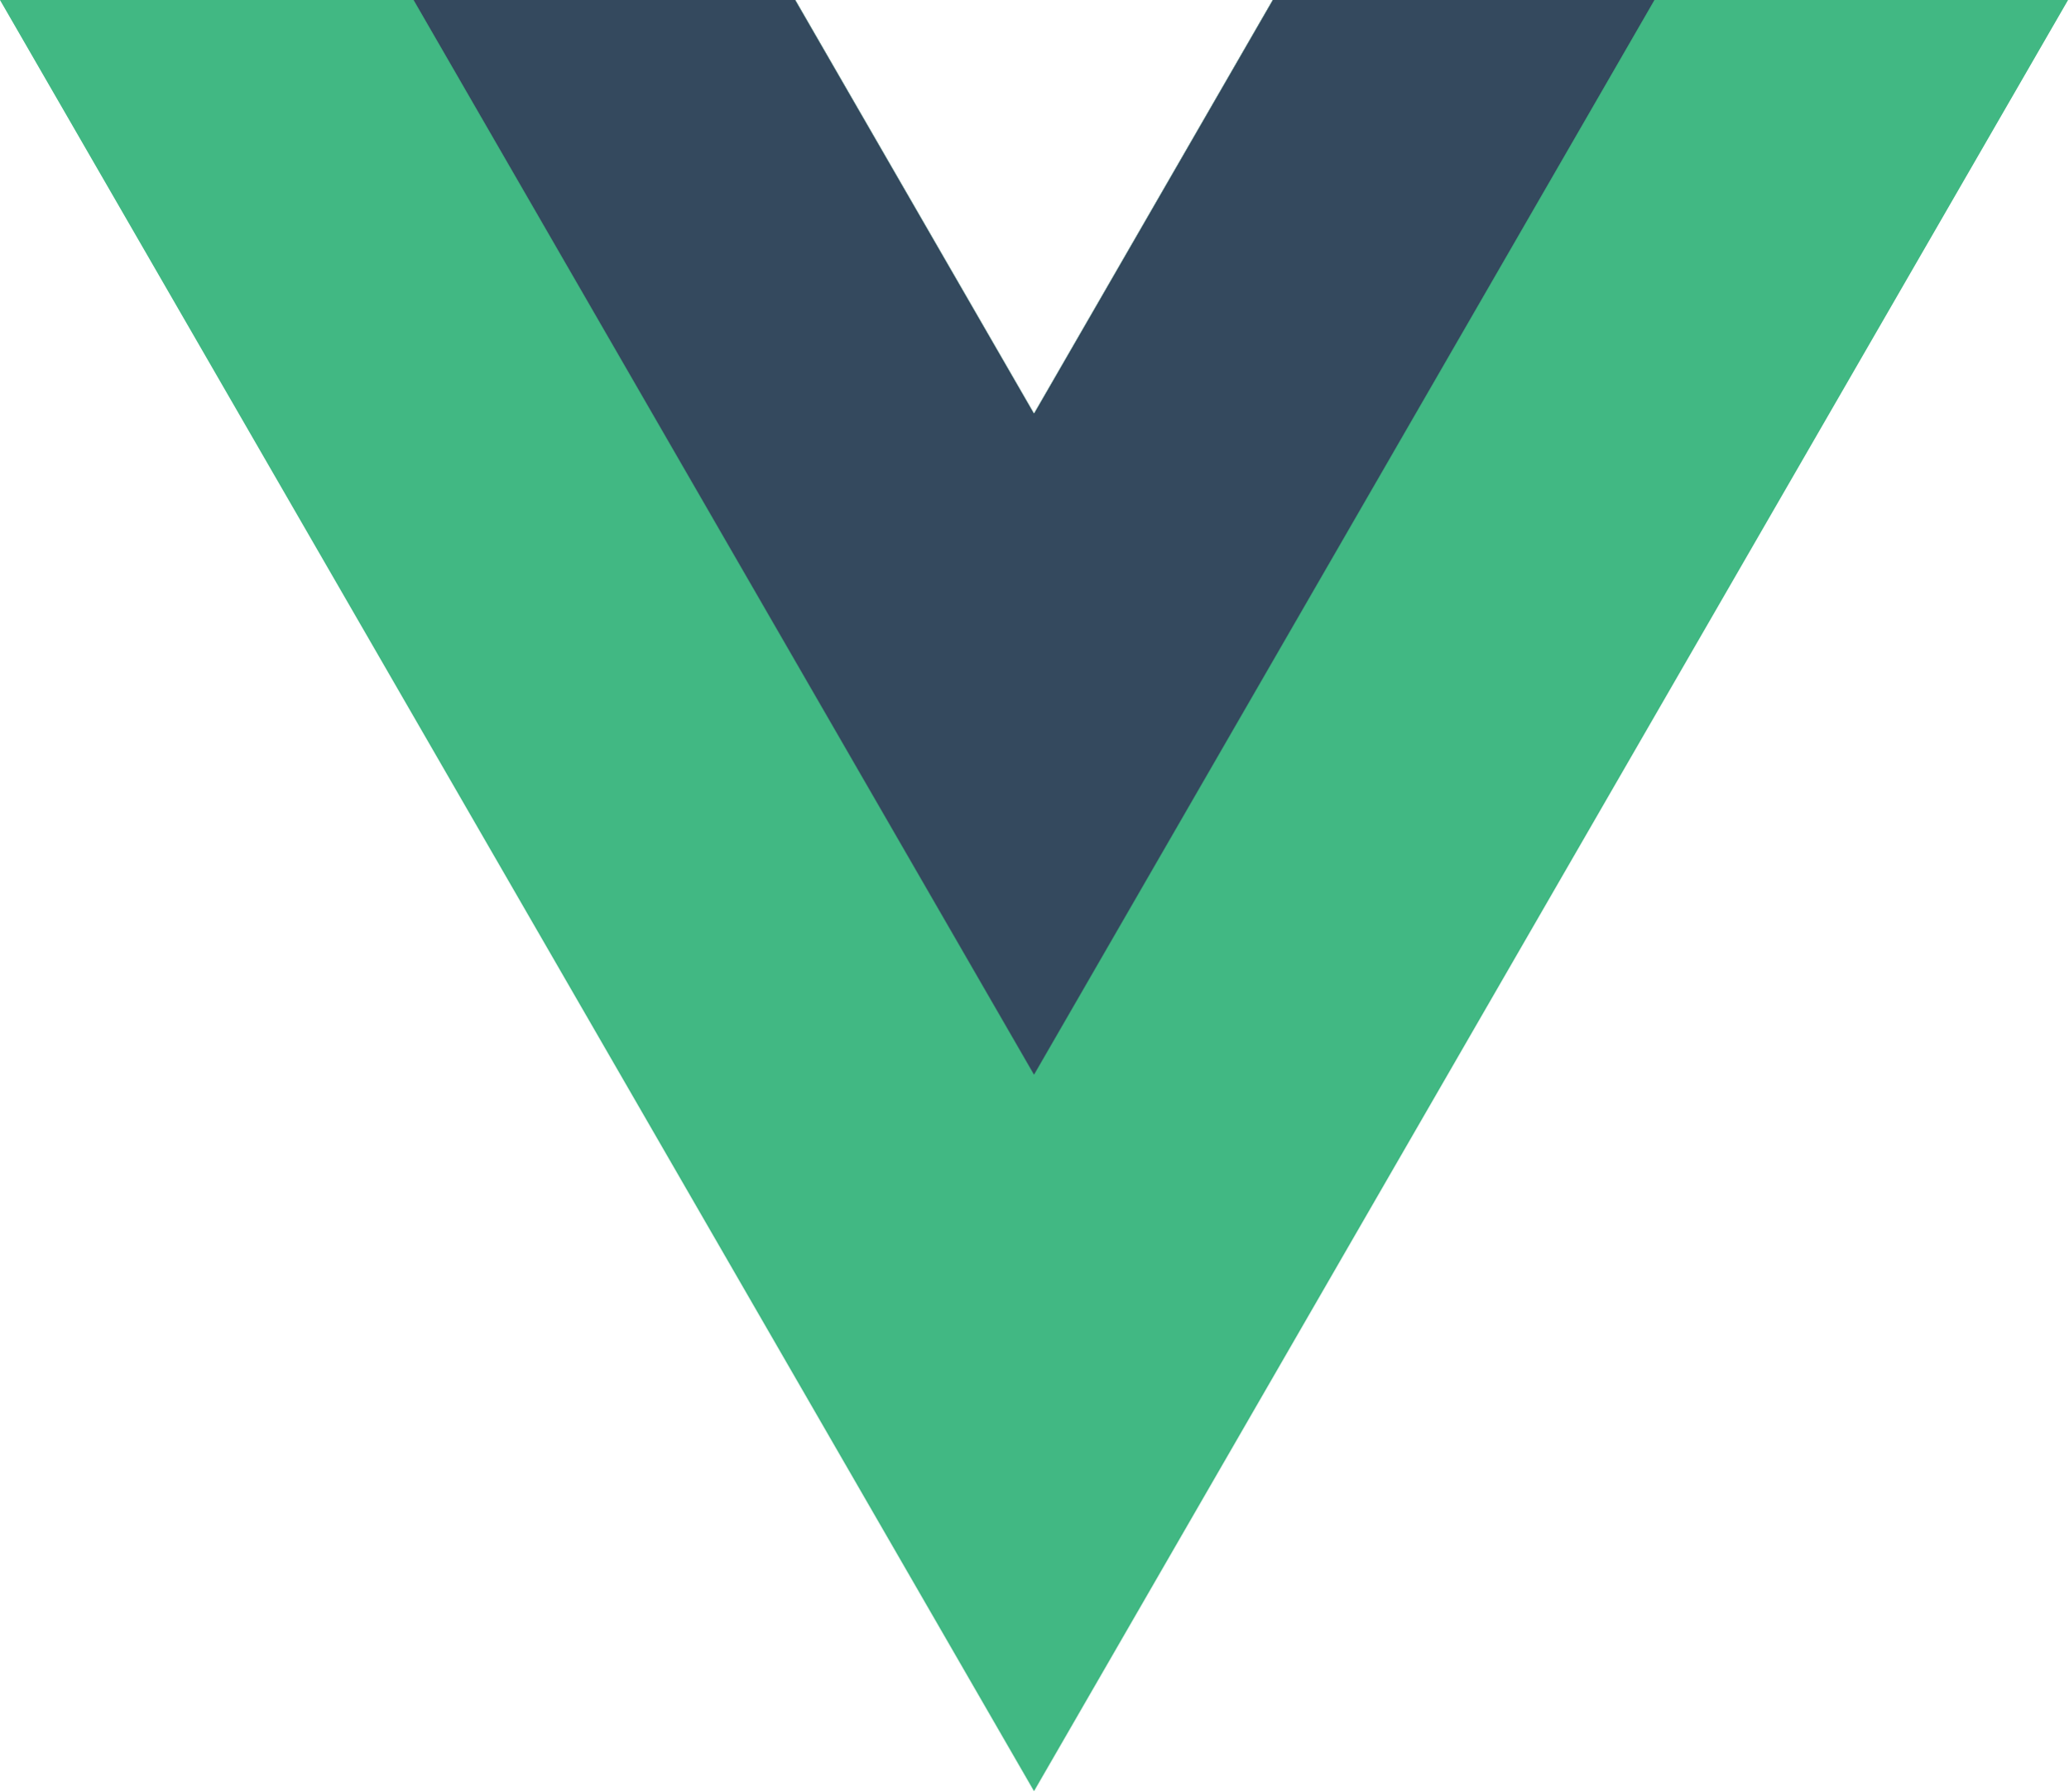
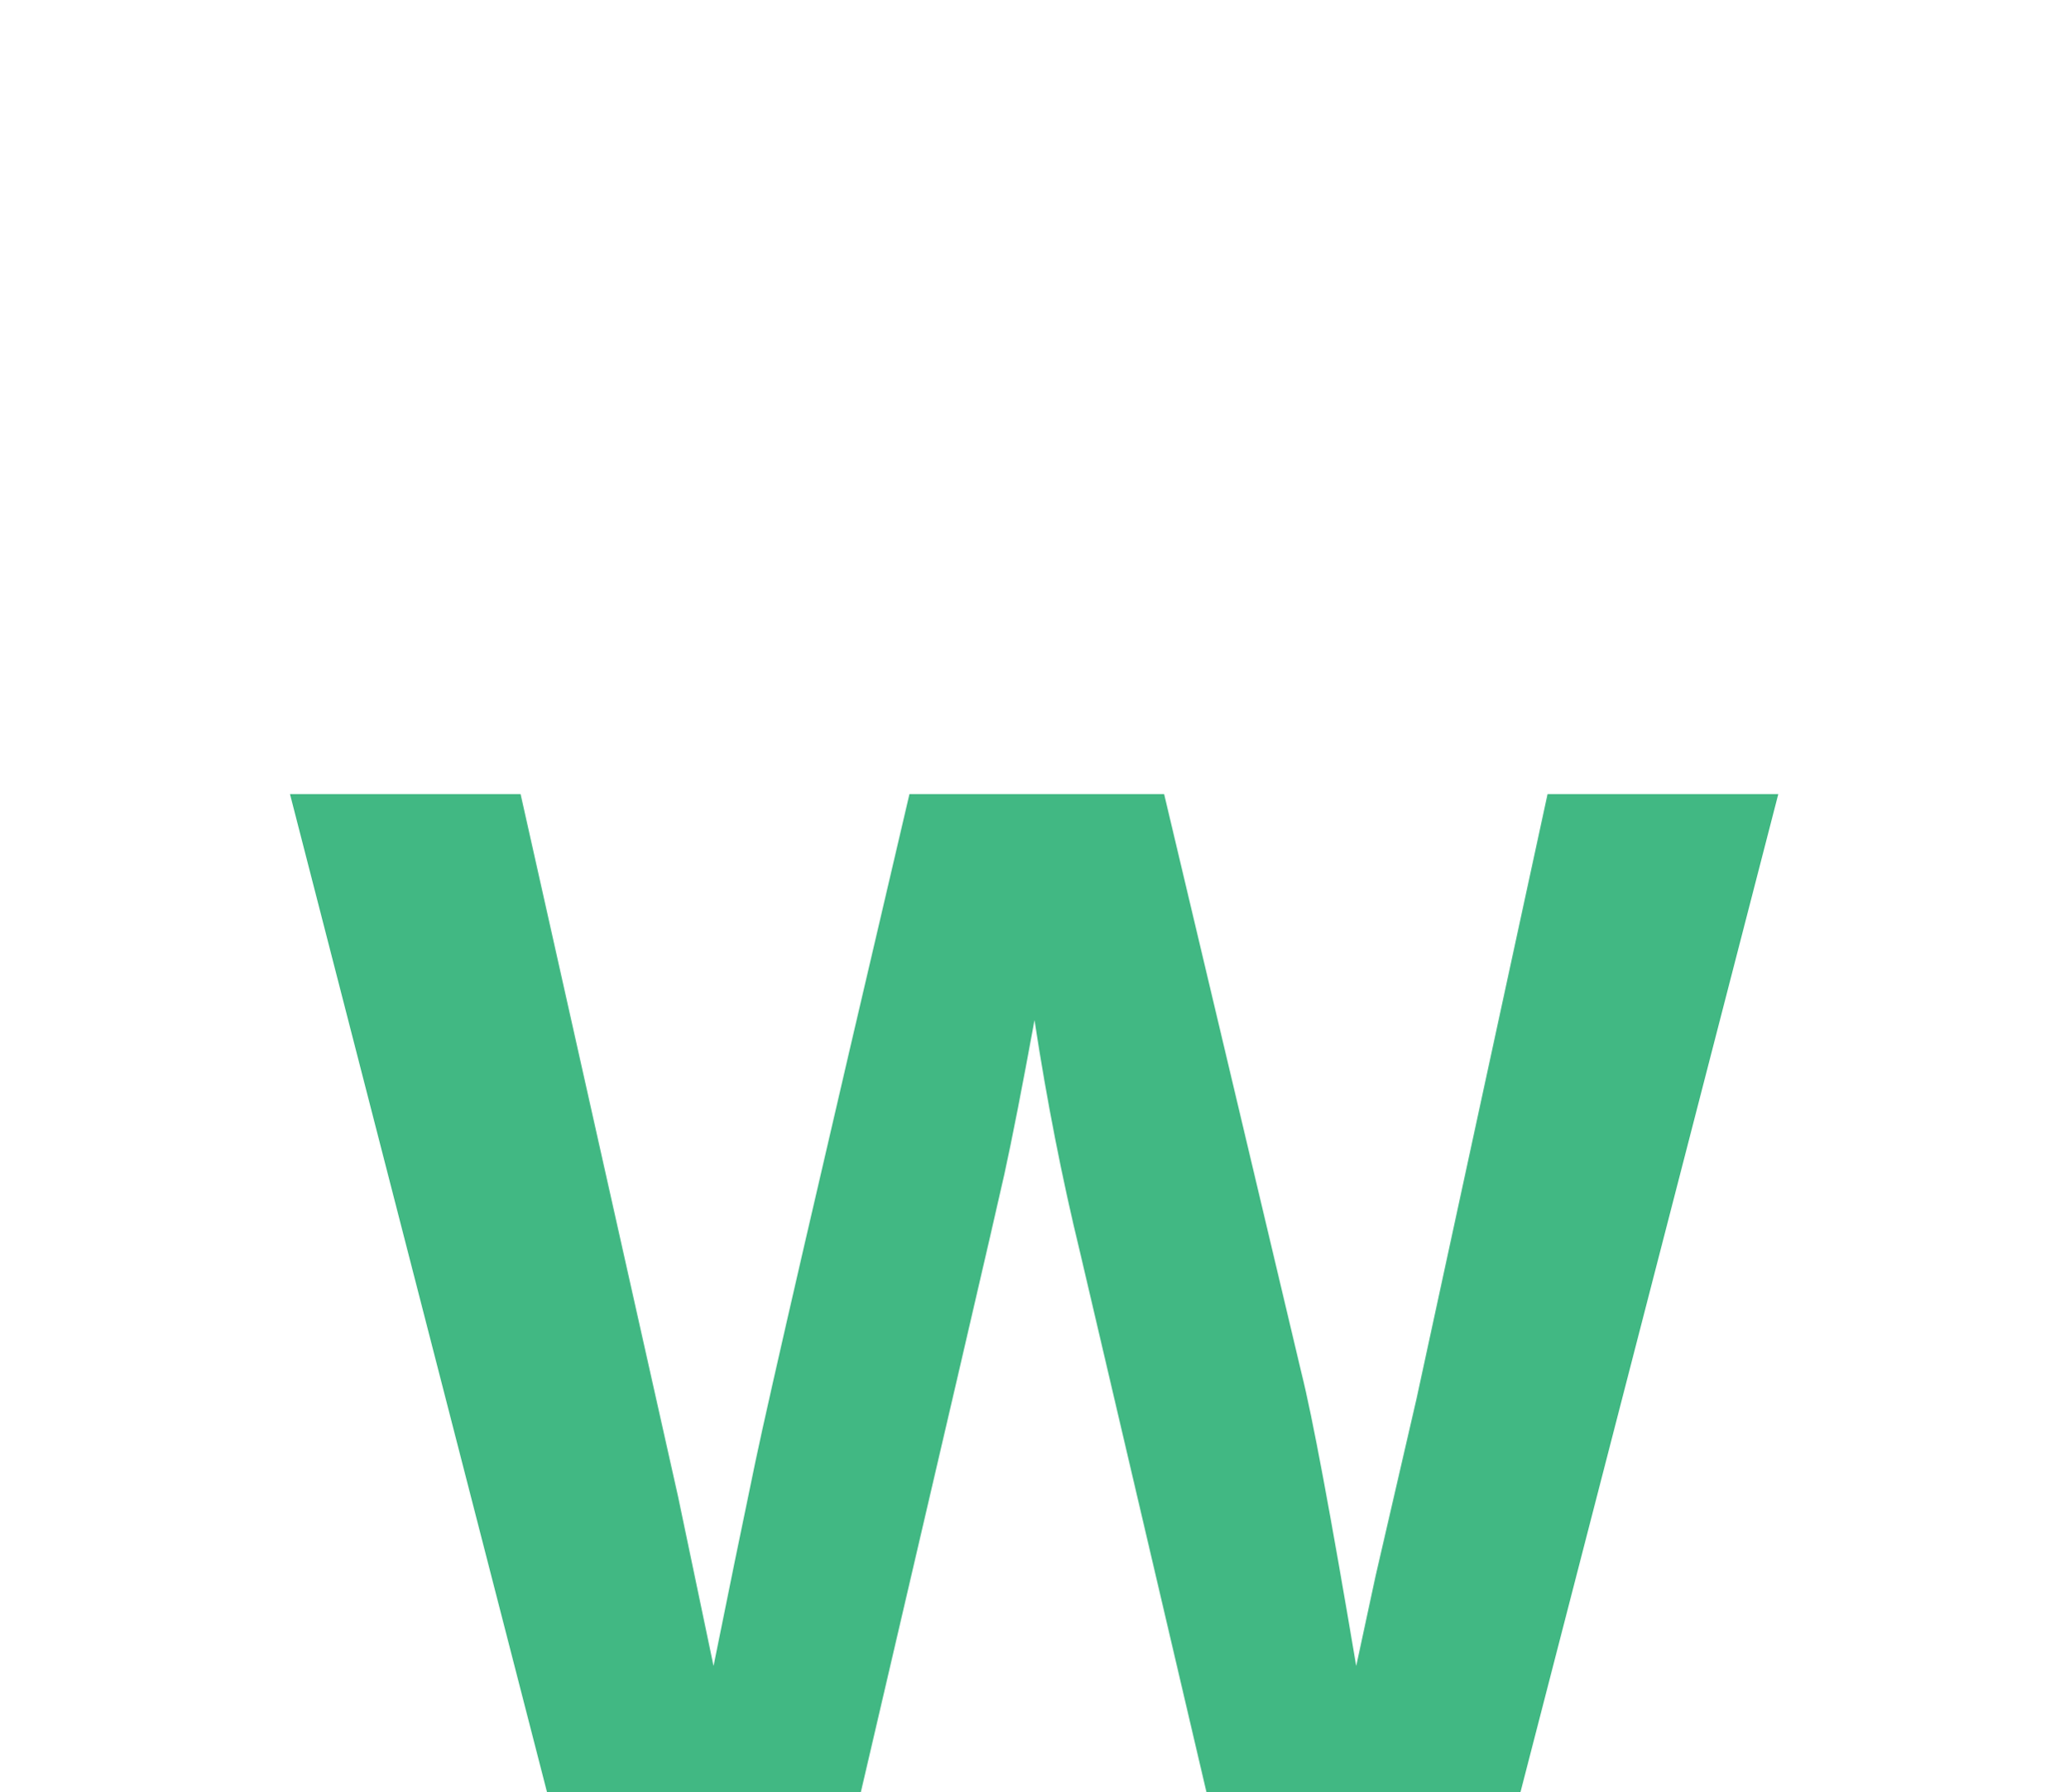
<svg xmlns="http://www.w3.org/2000/svg" viewBox="0 0 261.76 226.69">
-   <path d="M161.096.001l-30.225 52.351L100.647.001H-.005l130.877 226.688L261.749.001z" fill="#41b883" />
-   <path d="M161.096.001l-30.225 52.351L100.647.001H52.346l78.526 136.01L209.398.001z" fill="#34495e" />
+   <text x="50%" y="80%" dominant-baseline="middle" text-anchor="middle" font-size="200" font-weight="bold" fill="#41b883" font-family="Arial, sans-serif">W</text>
</svg>
